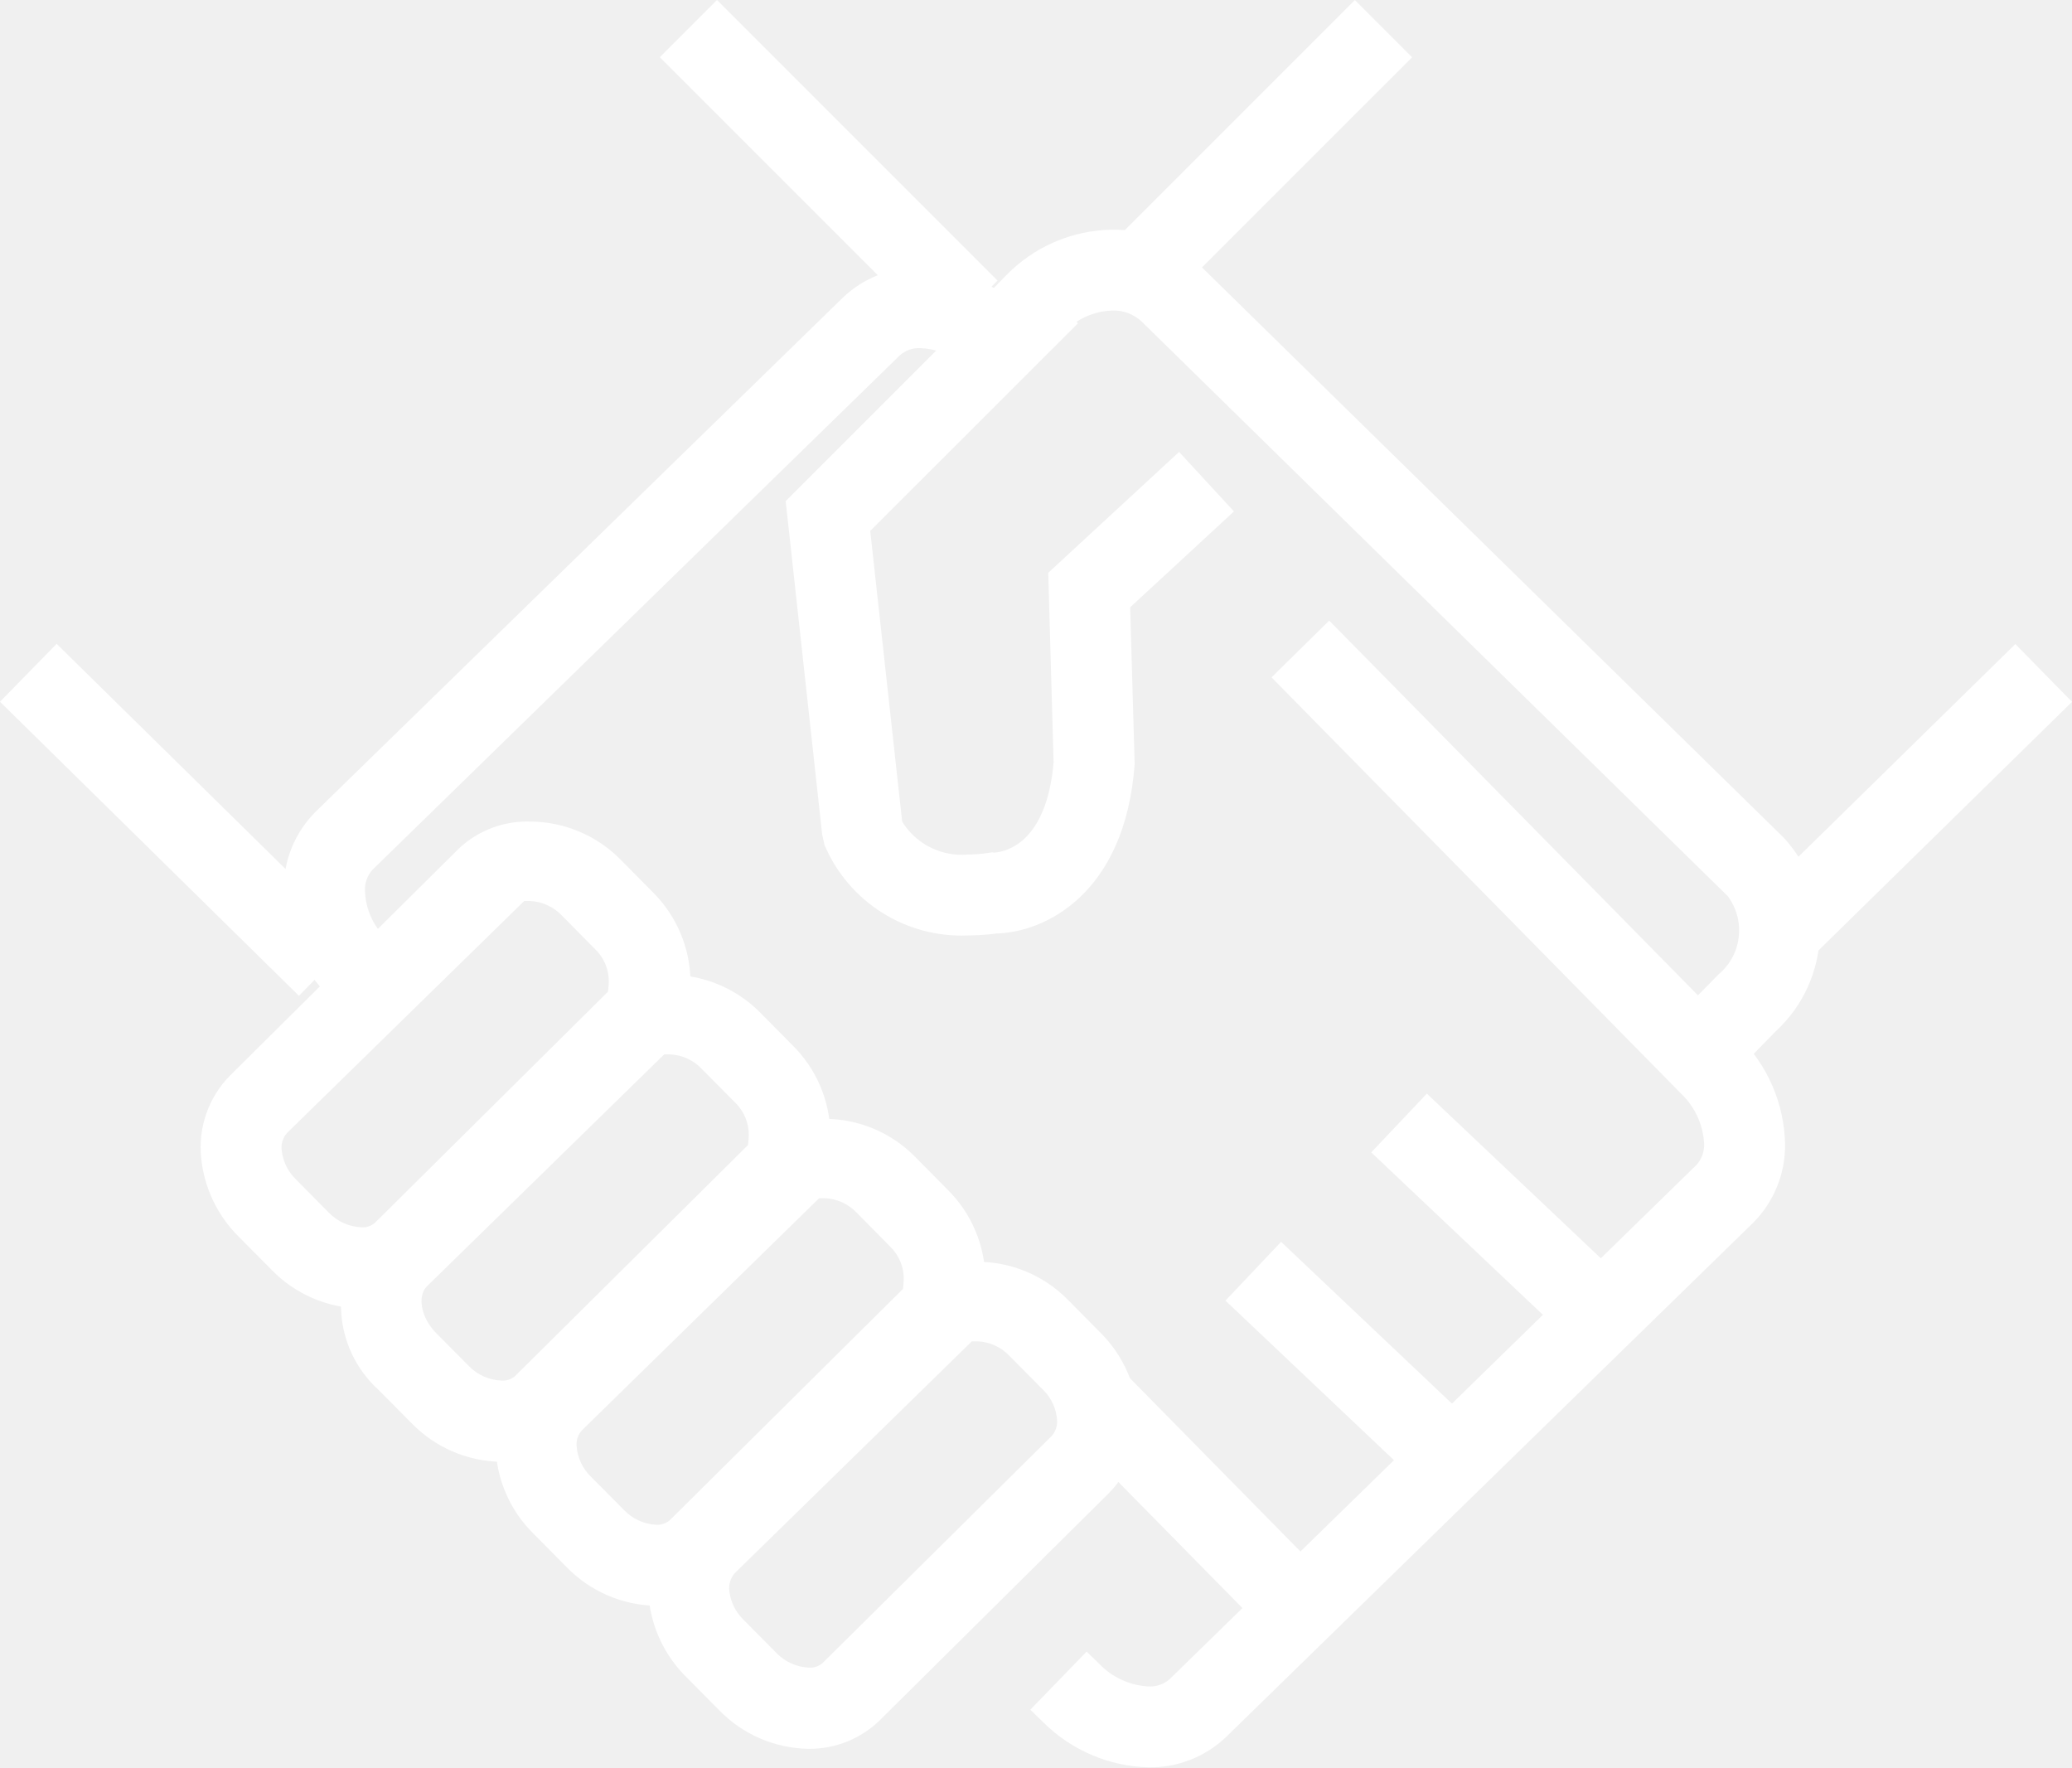
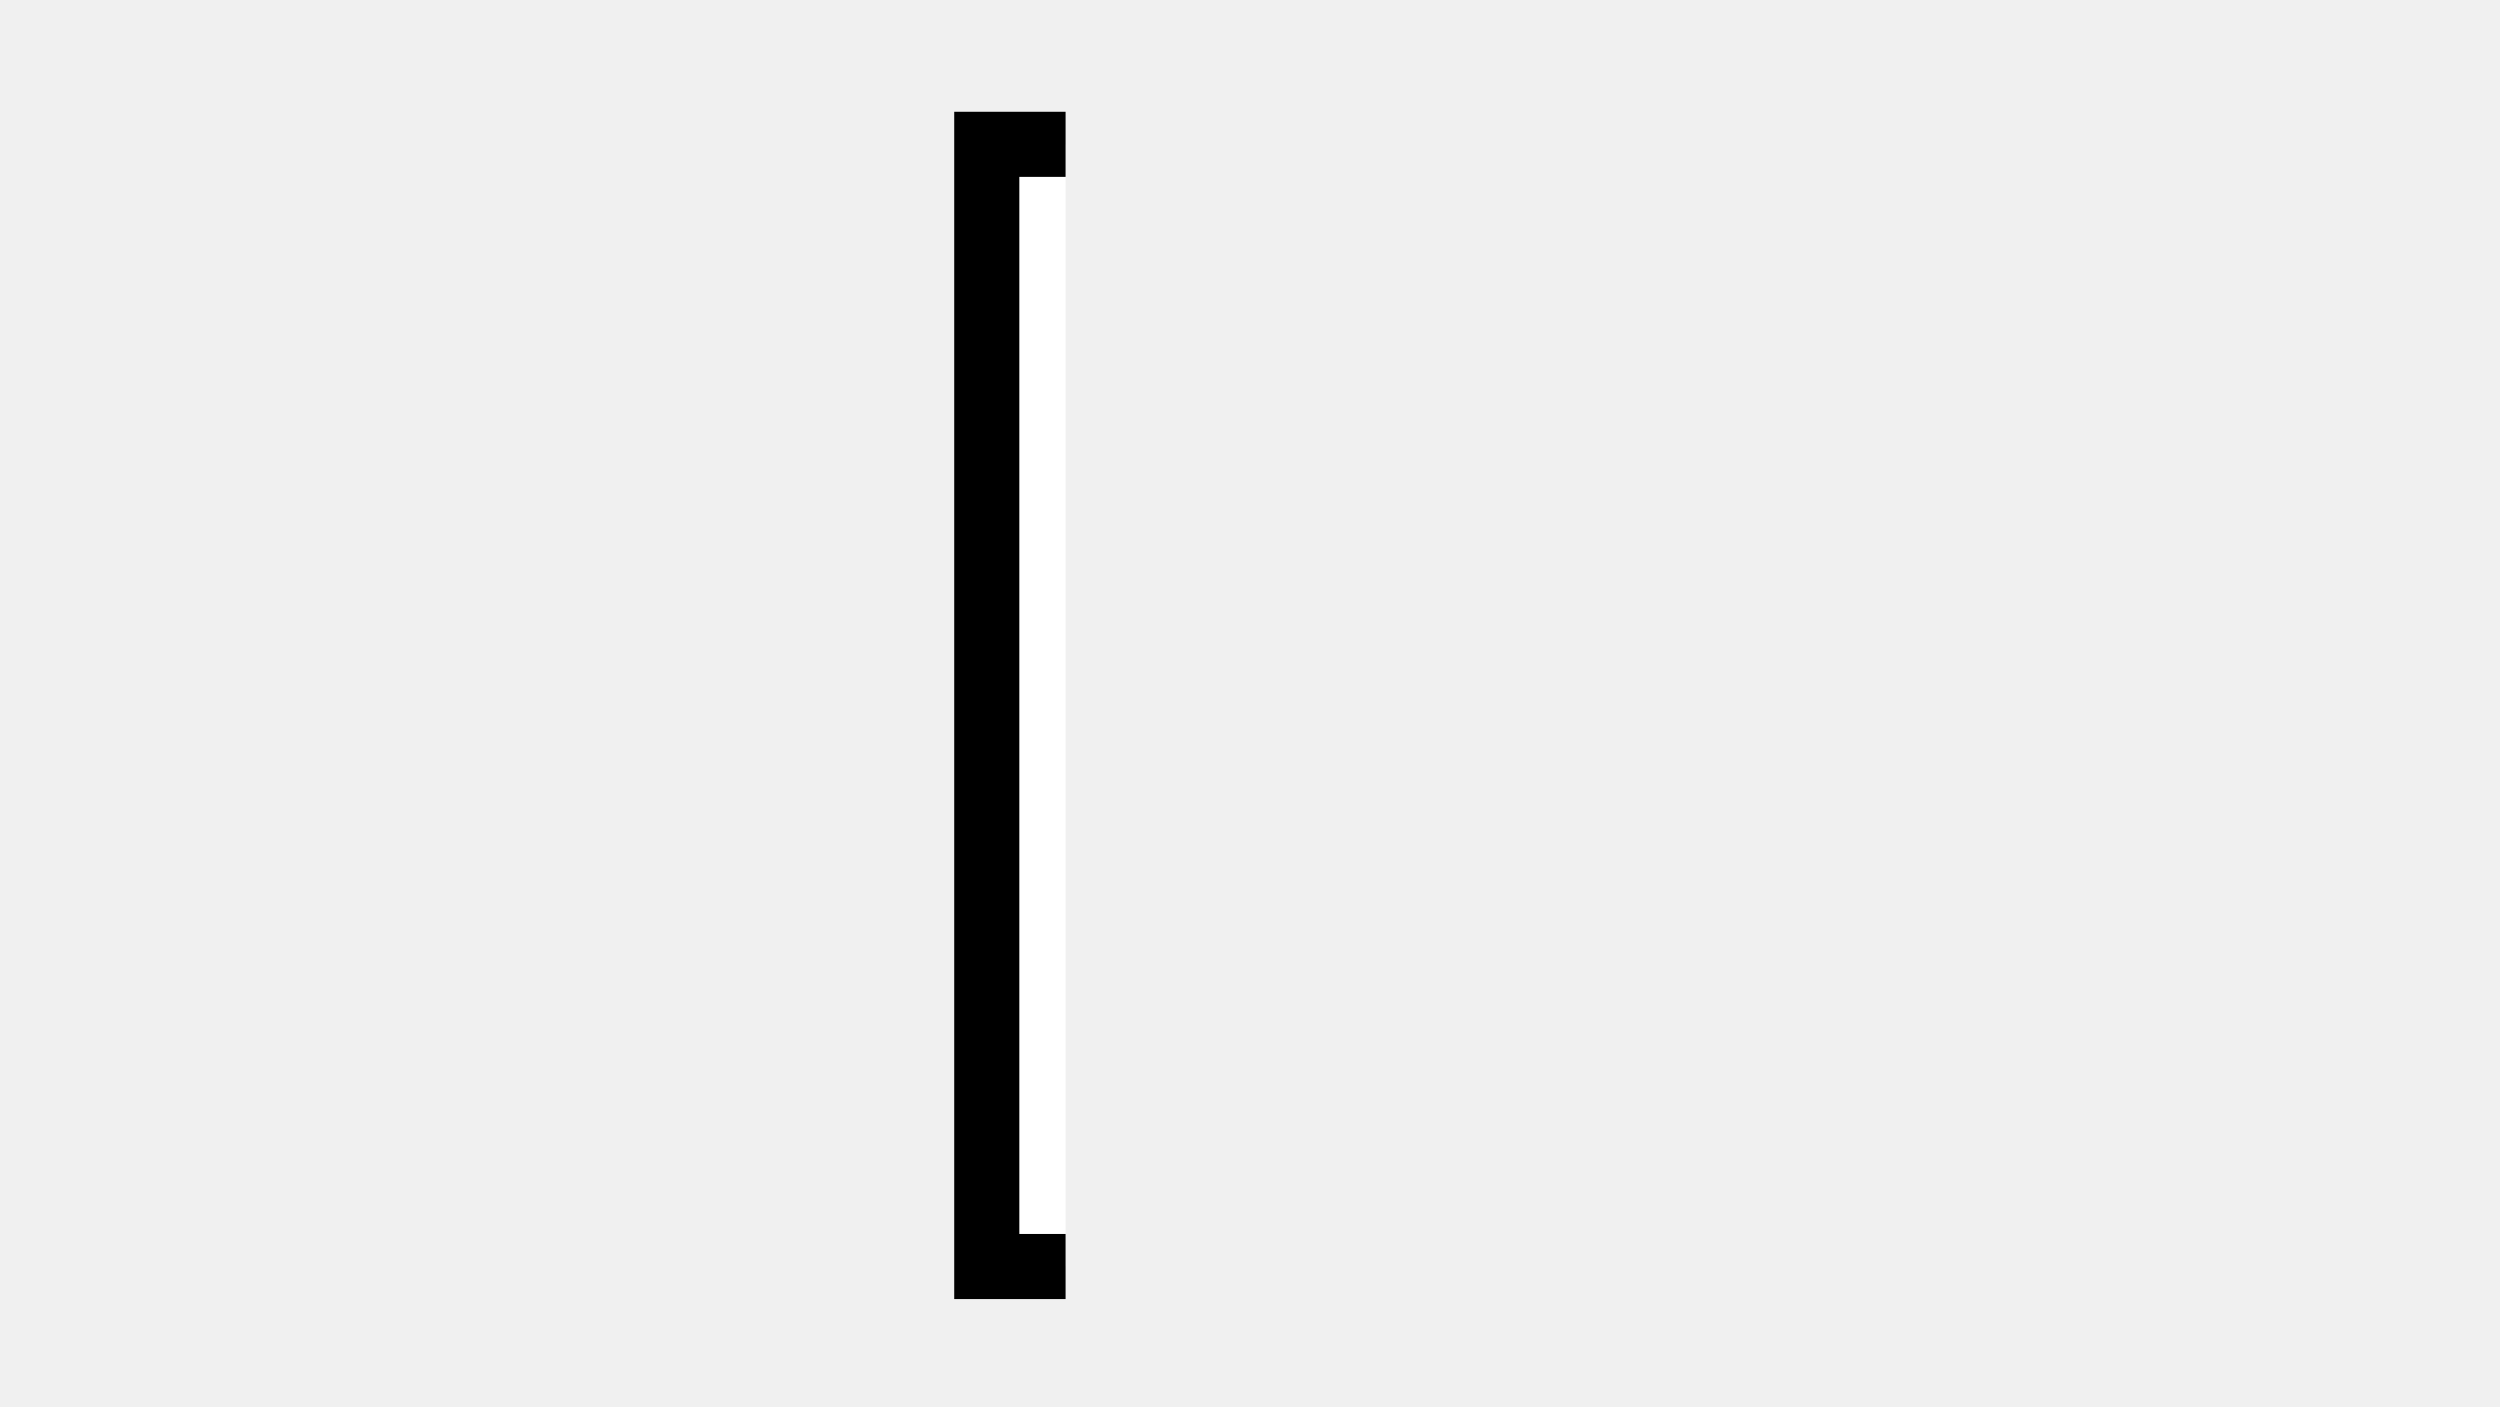
- <svg xmlns="http://www.w3.org/2000/svg" width="60.827" height="51.878" viewBox="0 0 60.827 51.878">
-   <g id="그룹_54" data-name="그룹 54" transform="translate(-386.453 -487.358)">
-     <path id="패스_160" data-name="패스 160" d="M435.817,517.067l1.085-1.106a1.68,1.68,0,0,0,.27-2.3l-17.2-16.861a1.2,1.2,0,0,0-.863-.327,2.067,2.067,0,0,0-1.431.643l-.776.793-1.7-1.662.776-.794A4.428,4.428,0,0,1,419.1,494.1a3.579,3.579,0,0,1,2.529,1l17.2,16.86a4.023,4.023,0,0,1-.236,5.661l-1.084,1.106Z" fill="#fff" />
-     <path id="패스_161" data-name="패스 161" d="M395.86,516.334a4.469,4.469,0,0,1-1.078-2.86,3.2,3.2,0,0,1,.937-2.289L411.2,496.091a3.2,3.2,0,0,1,2.265-.881,4.494,4.494,0,0,1,2.886,1.119l-1.7,1.678a2.043,2.043,0,0,0-1.175-.43.843.843,0,0,0-.609.213l-15.48,15.1a.871.871,0,0,0-.221.614,2.025,2.025,0,0,0,.407,1.157Z" fill="#fff" />
-     <path id="패스_162" data-name="패스 162" d="M420.173,539.236a4.541,4.541,0,0,1-3.09-1.319l-.384-.372,1.654-1.706.38.369a2.154,2.154,0,0,0,1.436.654.867.867,0,0,0,.618-.212l15.472-15.1a.876.876,0,0,0,.222-.616,2.192,2.192,0,0,0-.684-1.481l-12.016-12.212,1.693-1.666,12.014,12.208a4.54,4.54,0,0,1,1.369,3.173,3.21,3.21,0,0,1-.936,2.293l-15.478,15.1A3.22,3.22,0,0,1,420.173,539.236Z" fill="#fff" />
-     <path id="패스_163" data-name="패스 163" d="M397.045,525.767a3.736,3.736,0,0,1-2.622-1.138l-.965-.973a3.778,3.778,0,0,1-1.1-2.315,3,3,0,0,1,.846-2.41l6.717-6.662a2.917,2.917,0,0,1,2.083-.795,3.748,3.748,0,0,1,2.641,1.091l.966.976a3.749,3.749,0,0,1,1.113,2.62,2.943,2.943,0,0,1-.861,2.1l-6.716,6.661A2.946,2.946,0,0,1,397.045,525.767Zm-2.168-5.15a.64.64,0,0,0-.153.518,1.4,1.4,0,0,0,.422.848l.964.975a1.415,1.415,0,0,0,.961.426.542.542,0,0,0,.394-.137l6.837-6.78.015-.154a1.312,1.312,0,0,0-.4-1.1l-.963-.974a1.375,1.375,0,0,0-.937-.433h-.176Z" fill="#fff" />
-     <path id="패스_164" data-name="패스 164" d="M401.156,530.268a3.738,3.738,0,0,1-2.624-1.138l-.965-.972a3.367,3.367,0,0,1-.258-4.726l6.718-6.661a2.928,2.928,0,0,1,2.089-.8,3.731,3.731,0,0,1,2.635,1.092l.964.974a3.738,3.738,0,0,1,1.116,2.619,2.951,2.951,0,0,1-.859,2.109l-6.719,6.66A2.942,2.942,0,0,1,401.156,530.268Zm-2.17-5.152c-.293.293-.166.931.267,1.369l.966.973a1.4,1.4,0,0,0,.966.425h0a.533.533,0,0,0,.4-.143l6.827-6.771.015-.154a1.322,1.322,0,0,0-.4-1.1l-.967-.975a1.366,1.366,0,0,0-.933-.432h-.175Z" fill="#fff" />
-     <path id="패스_165" data-name="패스 165" d="M405.706,534.493a3.742,3.742,0,0,1-2.624-1.139l-.963-.972A3.734,3.734,0,0,1,401,529.77a2.957,2.957,0,0,1,.857-2.112L408.581,521a2.9,2.9,0,0,1,2.083-.8,3.723,3.723,0,0,1,2.638,1.1l.965.975a3.734,3.734,0,0,1,1.113,2.609,2.953,2.953,0,0,1-.854,2.11l-6.718,6.662A2.954,2.954,0,0,1,405.706,534.493Zm-2.169-5.15a.6.6,0,0,0-.158.435,1.38,1.38,0,0,0,.424.929l.967.974a1.4,1.4,0,0,0,.954.435h0a.553.553,0,0,0,.412-.154l6.826-6.77.015-.157a1.32,1.32,0,0,0-.4-1.093l-.965-.977a1.375,1.375,0,0,0-.936-.435H410.5Z" fill="#fff" />
-     <path id="패스_166" data-name="패스 166" d="M410.185,538.693a3.743,3.743,0,0,1-2.622-1.136l-.967-.976a3.783,3.783,0,0,1-1.1-2.317,3,3,0,0,1,.848-2.409l6.713-6.659a2.923,2.923,0,0,1,2.087-.8,3.732,3.732,0,0,1,2.638,1.095l.964.974a3.736,3.736,0,0,1,1.116,2.61,2.959,2.959,0,0,1-.858,2.114l-6.719,6.661A2.952,2.952,0,0,1,410.185,538.693Zm-2.168-5.151a.676.676,0,0,0-.154.517,1.4,1.4,0,0,0,.423.851l.964.973a1.411,1.411,0,0,0,.96.427h0a.547.547,0,0,0,.391-.135l6.732-6.671a.643.643,0,0,0,.154-.431,1.373,1.373,0,0,0-.425-.931l-.969-.978a1.374,1.374,0,0,0-.934-.433h-.176Z" fill="#fff" />
-     <path id="패스_167" data-name="패스 167" d="M414.858,514.817a4.367,4.367,0,0,1-4.2-2.655l-.07-.317-1.07-9.777,6.9-6.9,1.681,1.68L412,502.942l.937,8.527.05.083a2.053,2.053,0,0,0,1.872.89,4.164,4.164,0,0,0,.582-.044l.137-.021.06.009c.292-.019,1.536-.23,1.745-2.65l-.157-5.565,3.841-3.547,1.611,1.746-3.047,2.814.132,4.606c-.287,3.858-2.683,4.936-4.054,4.97a6.869,6.869,0,0,1-.852.057Z" fill="#fff" />
-     <rect id="사각형_51" data-name="사각형 51" width="9.814" height="2.376" transform="translate(419.288 494.298) rotate(-44.992)" fill="#fff" />
-     <rect id="사각형_52" data-name="사각형 52" width="10.475" height="2.376" transform="matrix(0.714, -0.7, 0.7, 0.714, 438.138, 513.596)" fill="#fff" />
-     <rect id="사각형_53" data-name="사각형 53" width="2.375" height="11.649" transform="matrix(0.707, -0.707, 0.707, 0.707, 405.823, 489.037)" fill="#fff" />
-     <path id="패스_168" data-name="패스 168" d="M386.453,507.957l1.663-1.7,8.776,8.632-1.663,1.7Z" fill="#fff" />
-     <rect id="사각형_54" data-name="사각형 54" width="2.376" height="7.271" transform="matrix(0.687, -0.726, 0.726, 0.687, 426.708, 521.185)" fill="#fff" />
-     <rect id="사각형_55" data-name="사각형 55" width="2.376" height="7.267" transform="translate(422.428 525.536) rotate(-46.565)" fill="#fff" />
-     <path id="패스_169" data-name="패스 169" d="M417.644,529.193l1.7-1.665,5.318,5.405-1.7,1.664Z" fill="#fff" />
-   </g>
+ <svg xmlns="http://www.w3.org/2000/svg" version="1.1" id="Layer_1" x="0px" y="0px" width="1920px" height="1080px" viewBox="0 0 1920 1080" enable-background="new 0 0 1920 1080" xml:space="preserve">
+   <polyline fill="#FFFFFF" stroke="#000000" stroke-width="50" stroke-miterlimit="10" points="818.368,110.842 757.842,110.842   757.842,972.684 818.368,972.684 " />
</svg>
